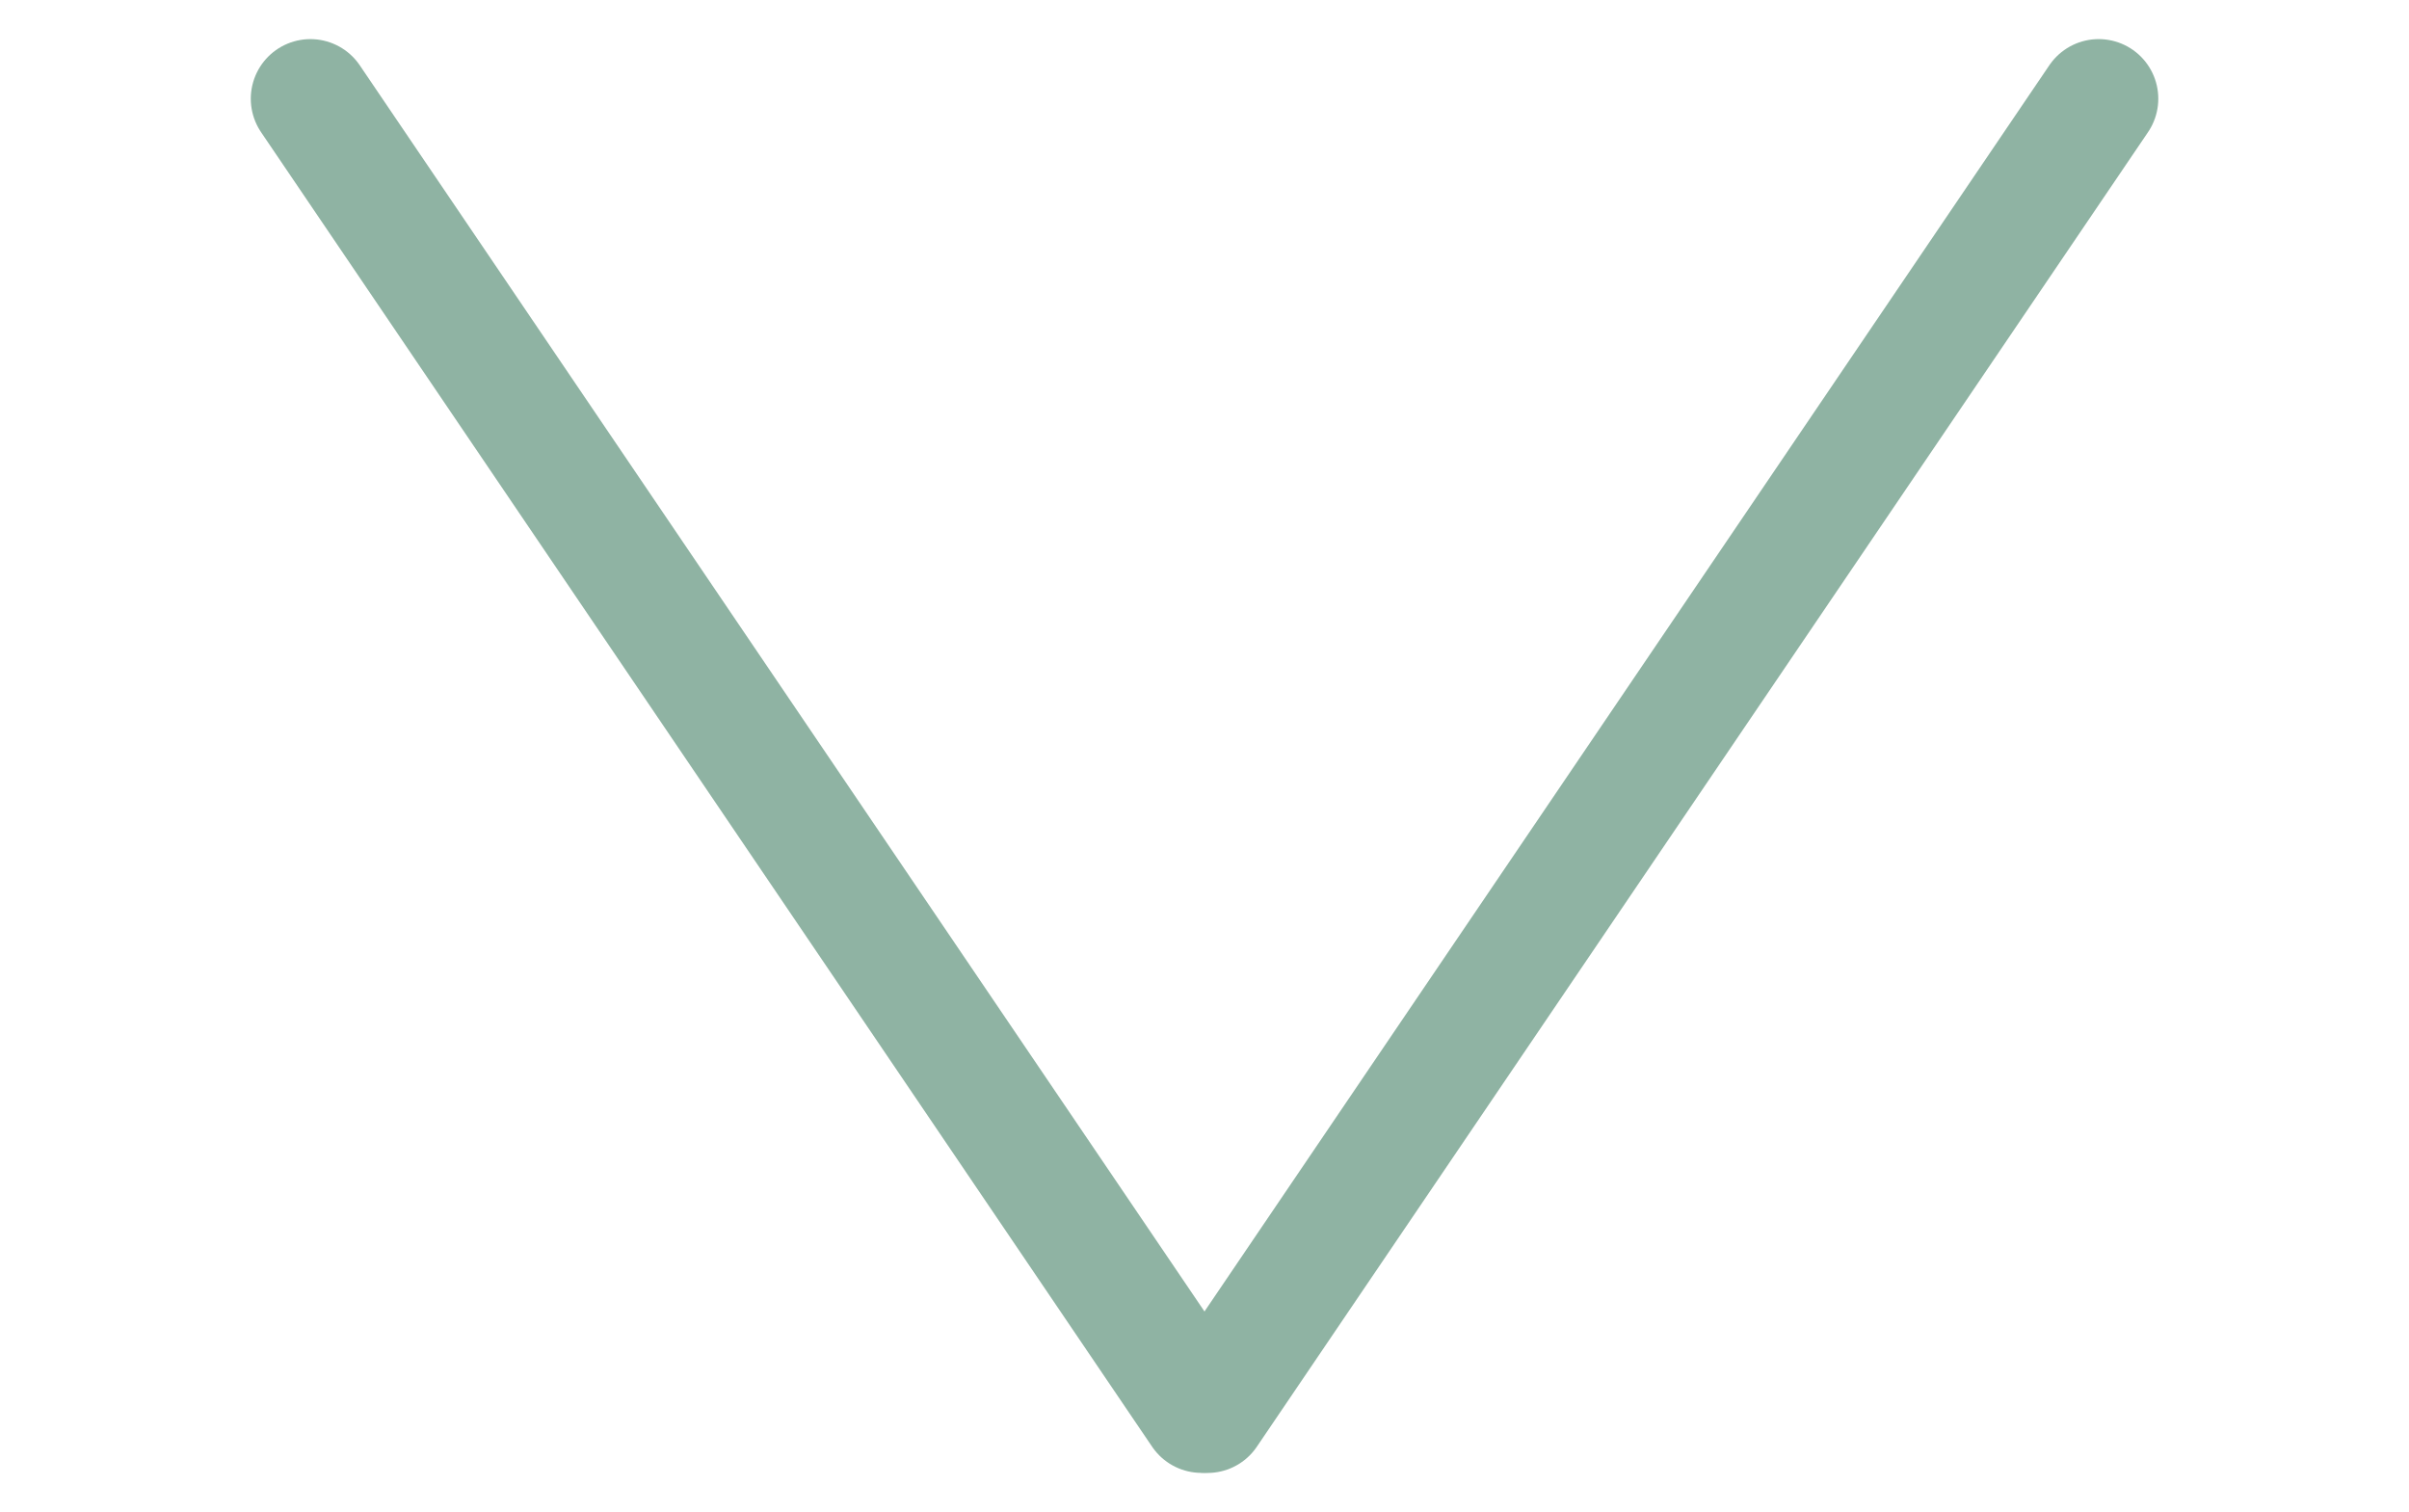
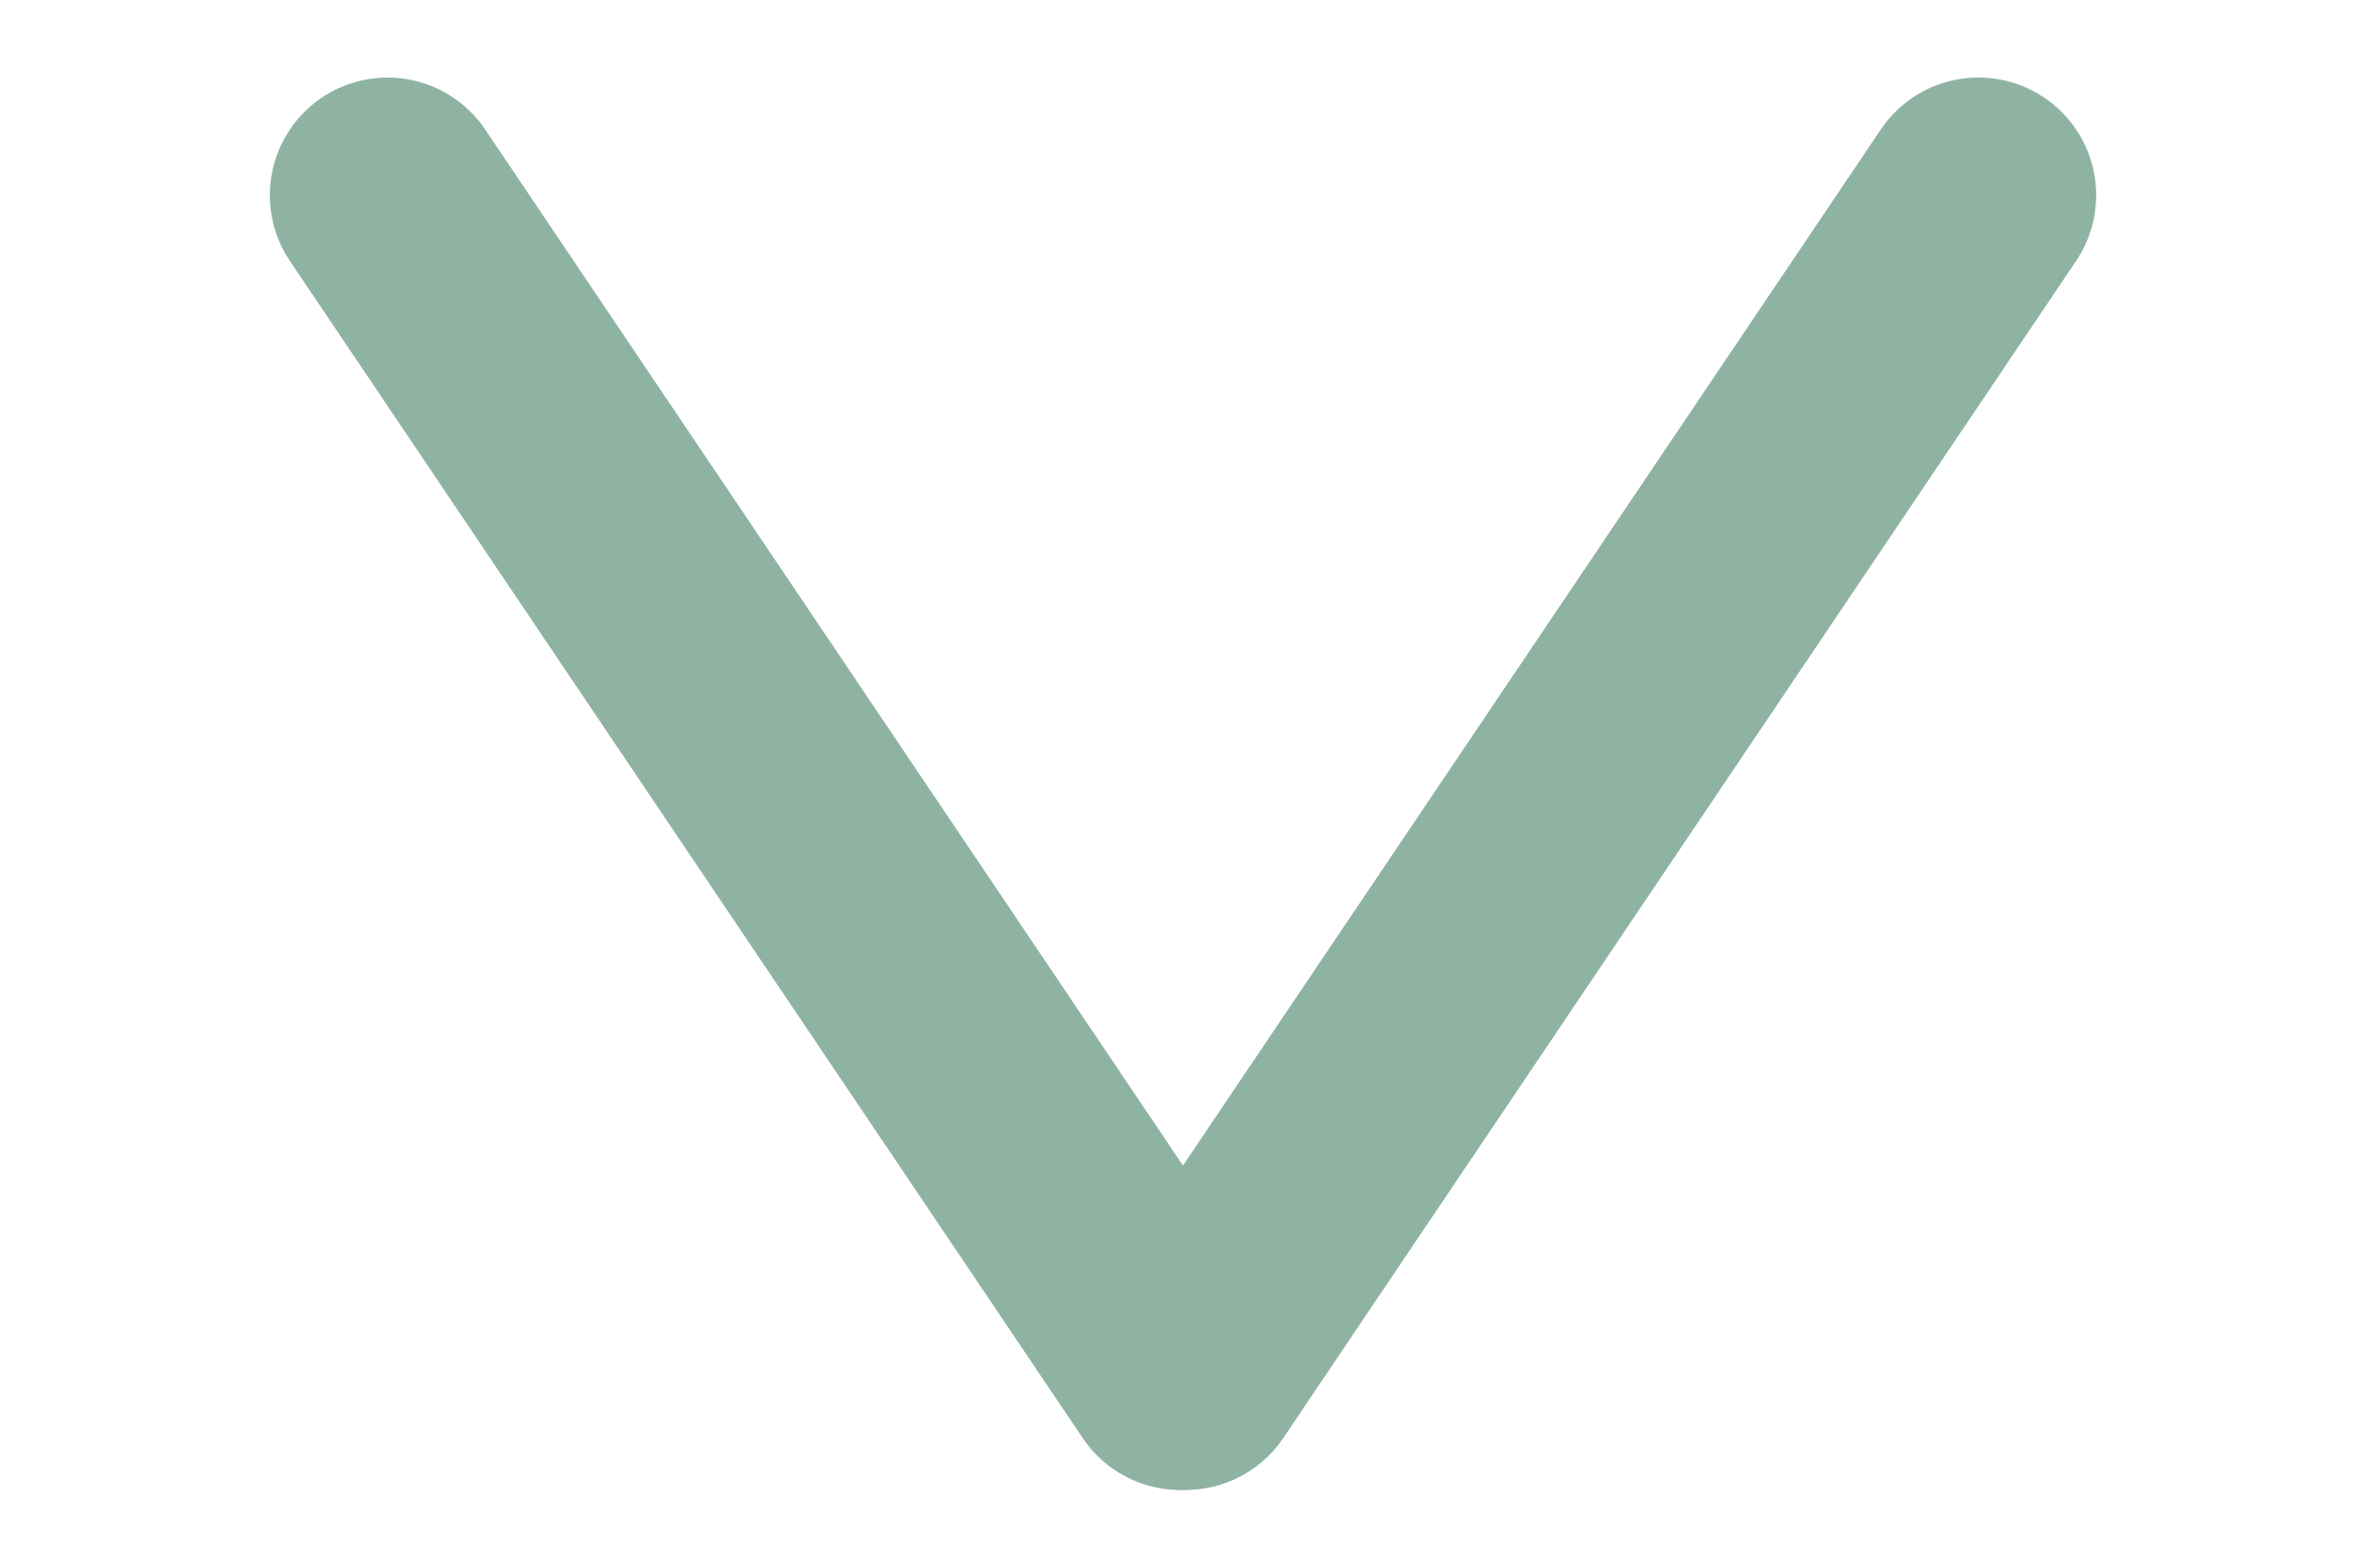
- <svg xmlns="http://www.w3.org/2000/svg" width="40.411" height="25.36" viewBox="0 0 40.411 25.36">
-   <g id="Group_37" data-name="Group 37" transform="translate(-2817.916 -3657.272)">
-     <path id="Path_751" data-name="Path 751" d="M-.064,4.664,26.1-.357" transform="translate(2856.374 3662.271) rotate(135)" fill="#efecea" stroke="#8fb3a3" stroke-linecap="round" stroke-width="2" />
-     <path id="Path_752" data-name="Path 752" d="M0,0,26.161,5.022" transform="translate(2823.123 3658.928) rotate(45)" fill="#efecea" stroke="#8fb3a3" stroke-linecap="round" stroke-width="2" />
+ <svg xmlns="http://www.w3.org/2000/svg" width="20.099" height="13.318" viewBox="0 0 20.099 13.318">
+   <g id="Group_37" data-name="Group 37" transform="translate(-2817.953 -3657.269)">
+     <path id="Path_751" data-name="Path 751" d="M.026,2.438,11.859.129" transform="translate(2836.502 3660.633) rotate(135)" fill="#efecea" stroke="#8fb3a3" stroke-linecap="round" stroke-width="2" />
+     <path id="Path_752" data-name="Path 752" d="M0,0,11.833,2.309" transform="translate(2821.245 3658.928) rotate(45)" fill="#efecea" stroke="#8fb3a3" stroke-linecap="round" stroke-width="2" />
  </g>
</svg>
